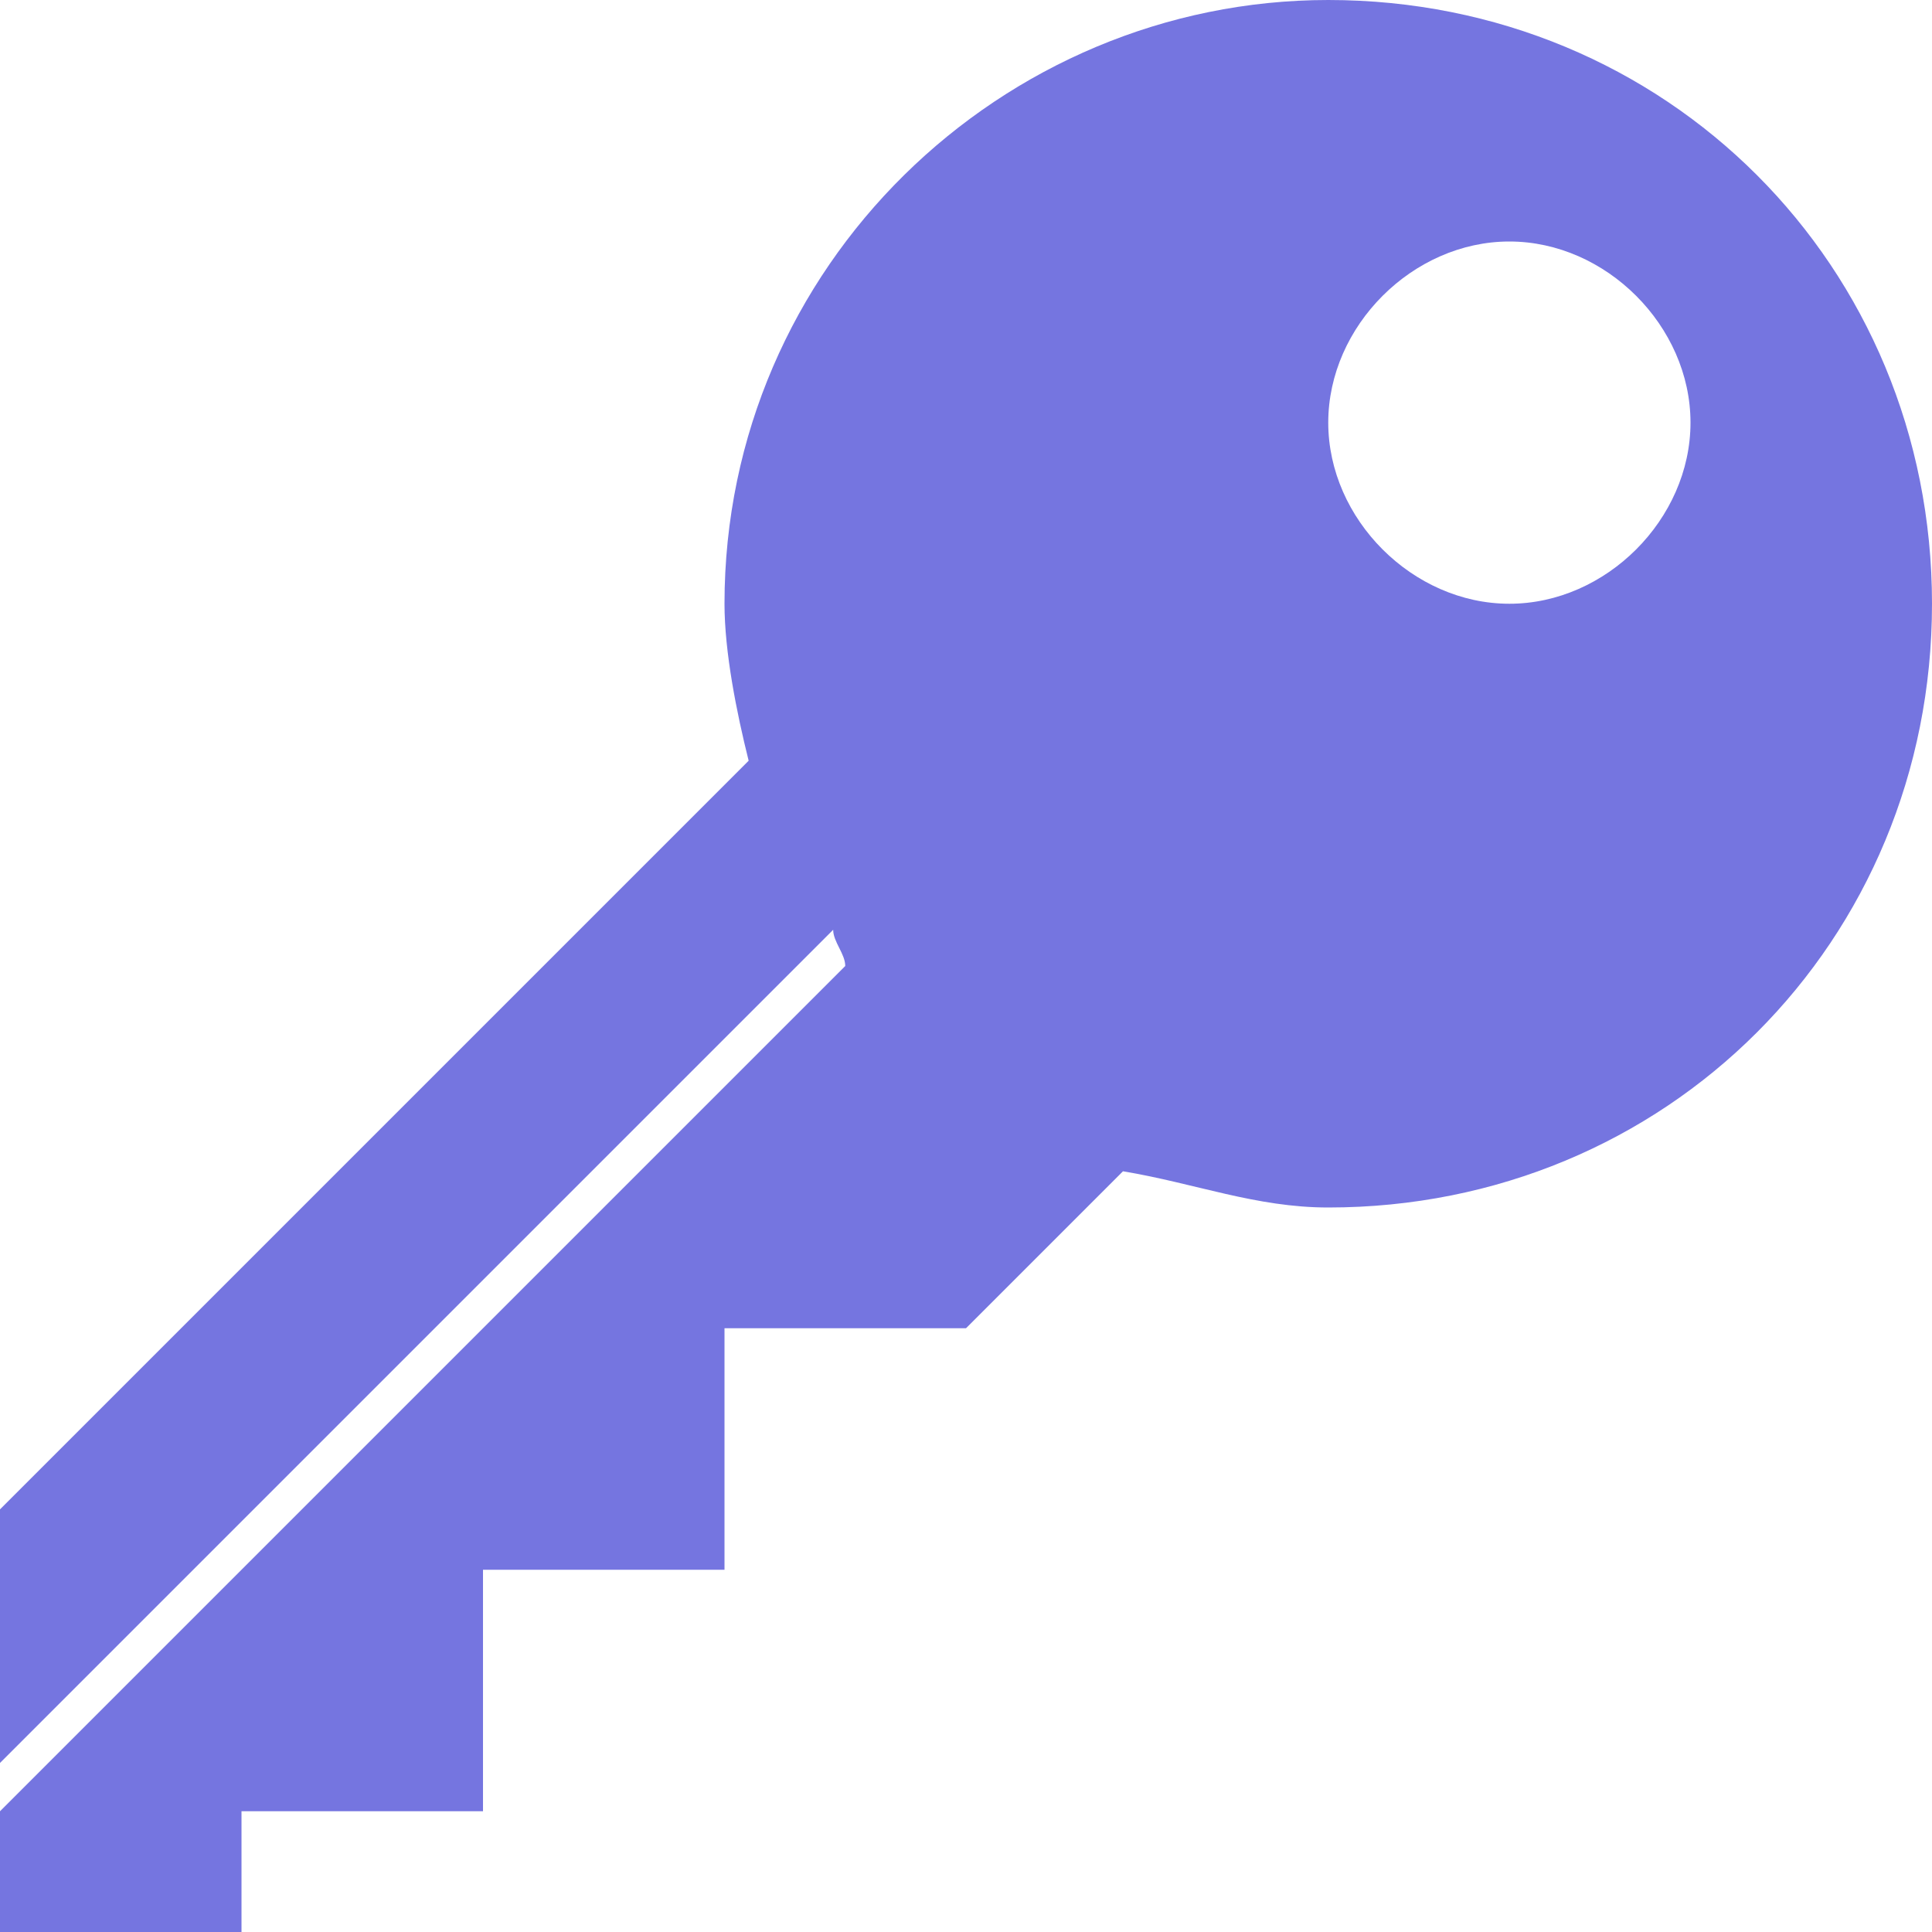
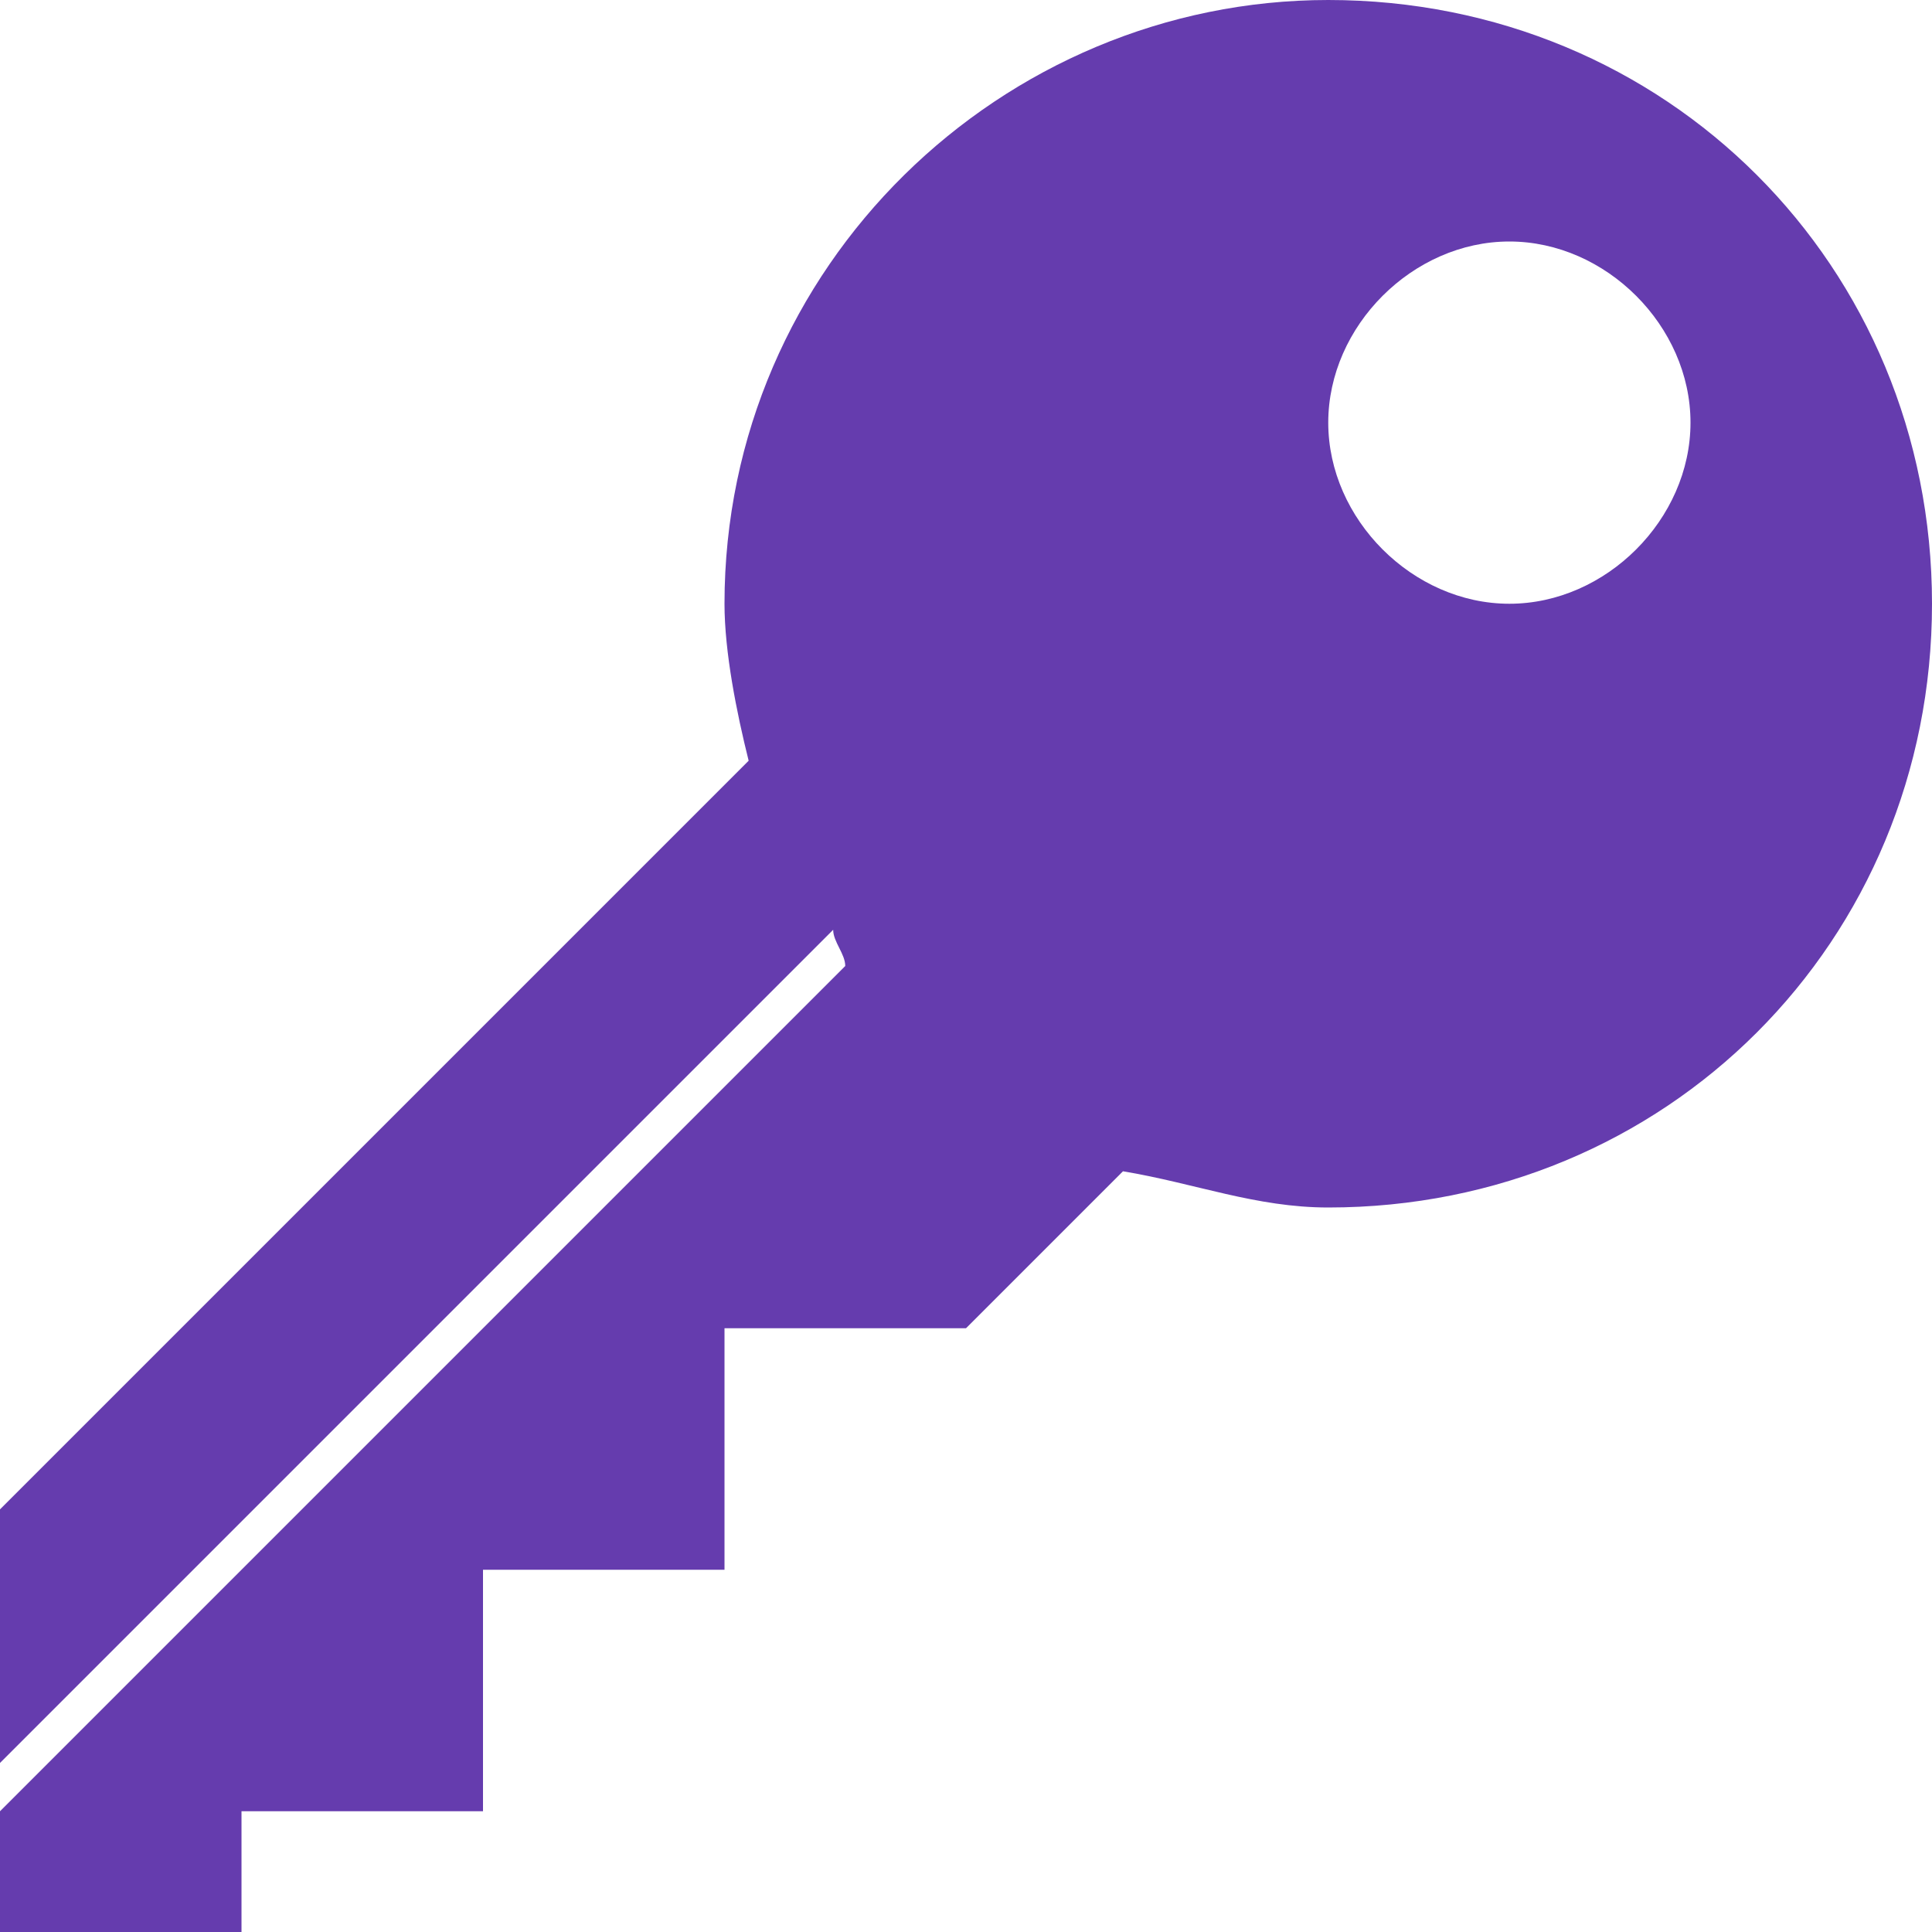
<svg xmlns="http://www.w3.org/2000/svg" width="16" height="16" viewBox="0 0 16 16" preserveAspectRatio="xMinYMid meet" overflow="visible">
-   <path d="M11 0C8.3 0 6 2.2 6 5c0 .4.1.9.2 1.3L0 12.5v2.1l6.9-6.9c0 .1.1.2.1.3l-7 7v1h2v-1h2v-2h2v-2h2l1.3-1.3c.6.1 1.1.3 1.7.3 2.8 0 5-2.2 5-5s-2.2-5-5-5zm1.5 2c.8 0 1.5.7 1.5 1.5S13.3 5 12.5 5 11 4.3 11 3.5 11.7 2 12.5 2z" fill="#7575E0" />
+   <path d="M11 0C8.3 0 6 2.2 6 5c0 .4.1.9.2 1.3L0 12.5v2.1l6.9-6.9c0 .1.1.2.1.3l-7 7v1h2v-1h2v-2h2v-2h2l1.3-1.3c.6.1 1.1.3 1.7.3 2.8 0 5-2.2 5-5s-2.2-5-5-5zm1.5 2c.8 0 1.5.7 1.5 1.5S13.3 5 12.5 5 11 4.3 11 3.5 11.7 2 12.5 2z" fill="#653cae" />
</svg>
